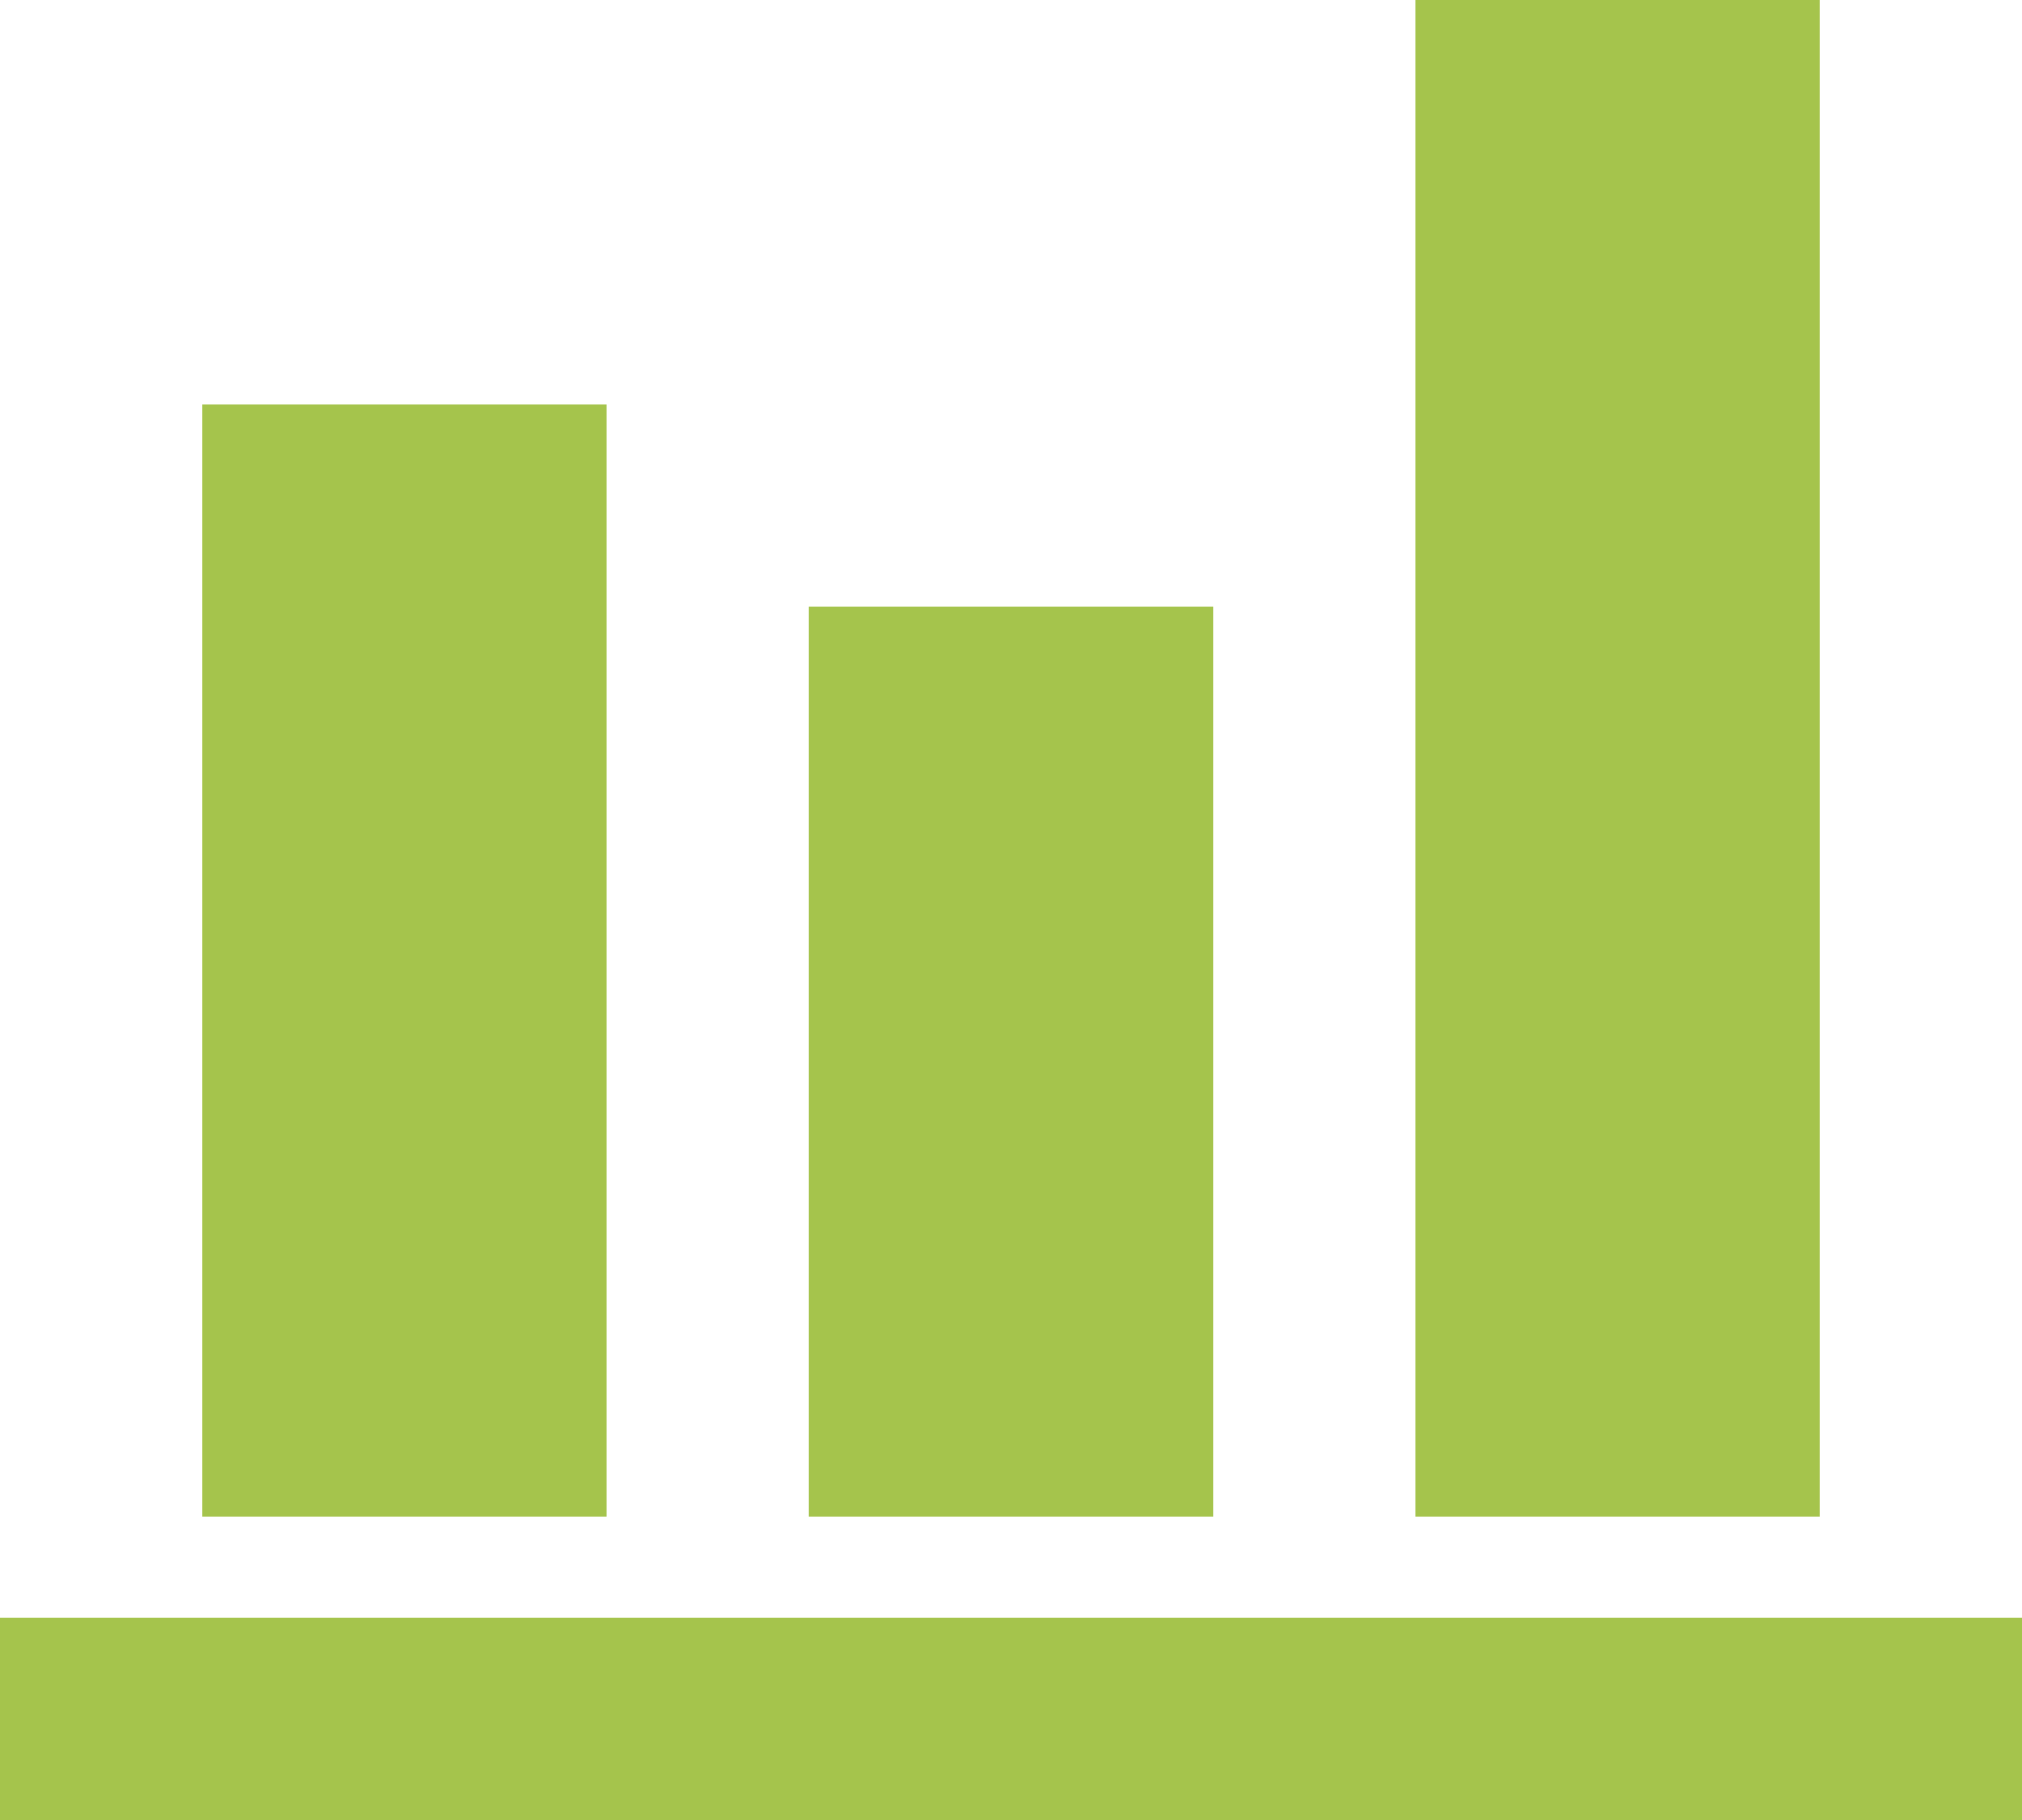
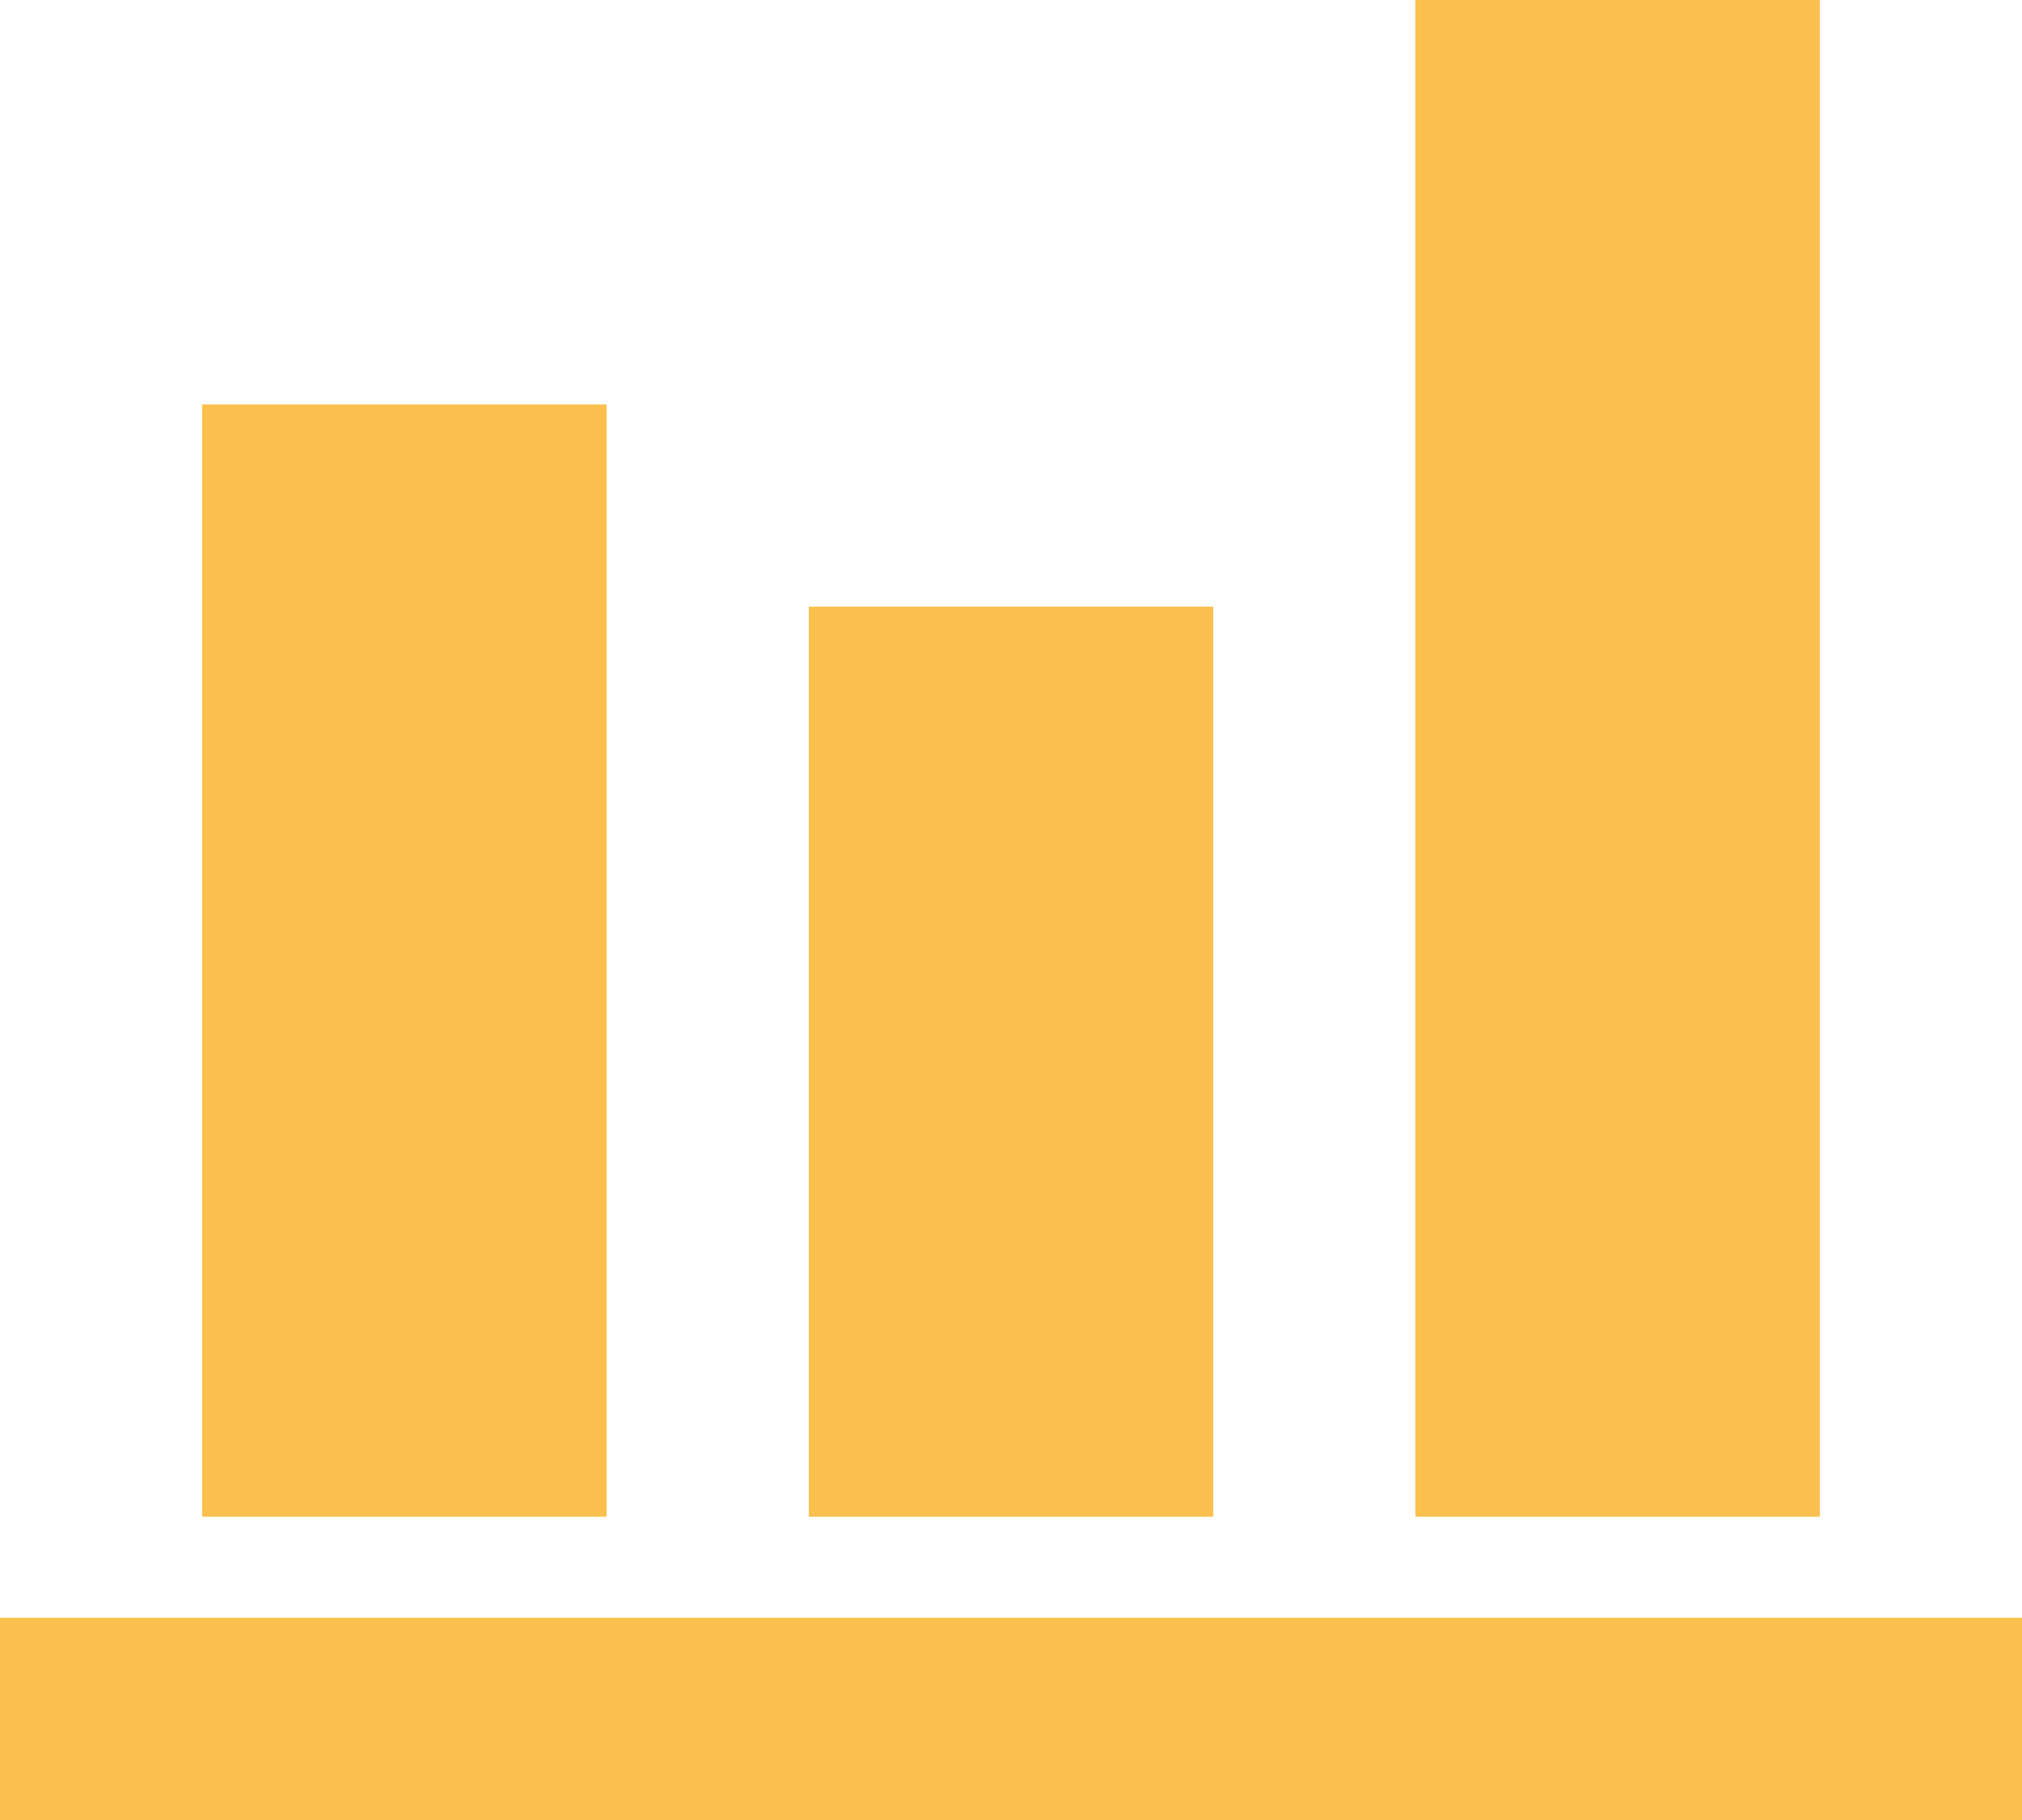
<svg xmlns="http://www.w3.org/2000/svg" width="20px" height="18px" viewBox="0 0 20 18" version="1.1">
  <defs />
  <g id="Page-1" stroke="none" stroke-width="1" fill="none" fill-rule="evenodd">
-     <g id="Rensource_Technology_V1a" transform="translate(-996, -3775)" fill="#A5C44C">
+     <g id="Rensource_Technology_V1a" transform="translate(-996, -3775)" fill="#fcc04e">
      <g id="Group" transform="translate(996, 3775)">
        <path d="M0,18 L20,18 L20,16 L0,16 L0,18 Z M8,15 L12,15 L12,6 L8,6 L8,15 Z M14,15 L18,15 L18,0 L14,0 L14,15 Z M2,15 L6,15 L6,4 L2,4 L2,15 Z" id="icons/icn-another-graph" />
      </g>
    </g>
  </g>
</svg>
